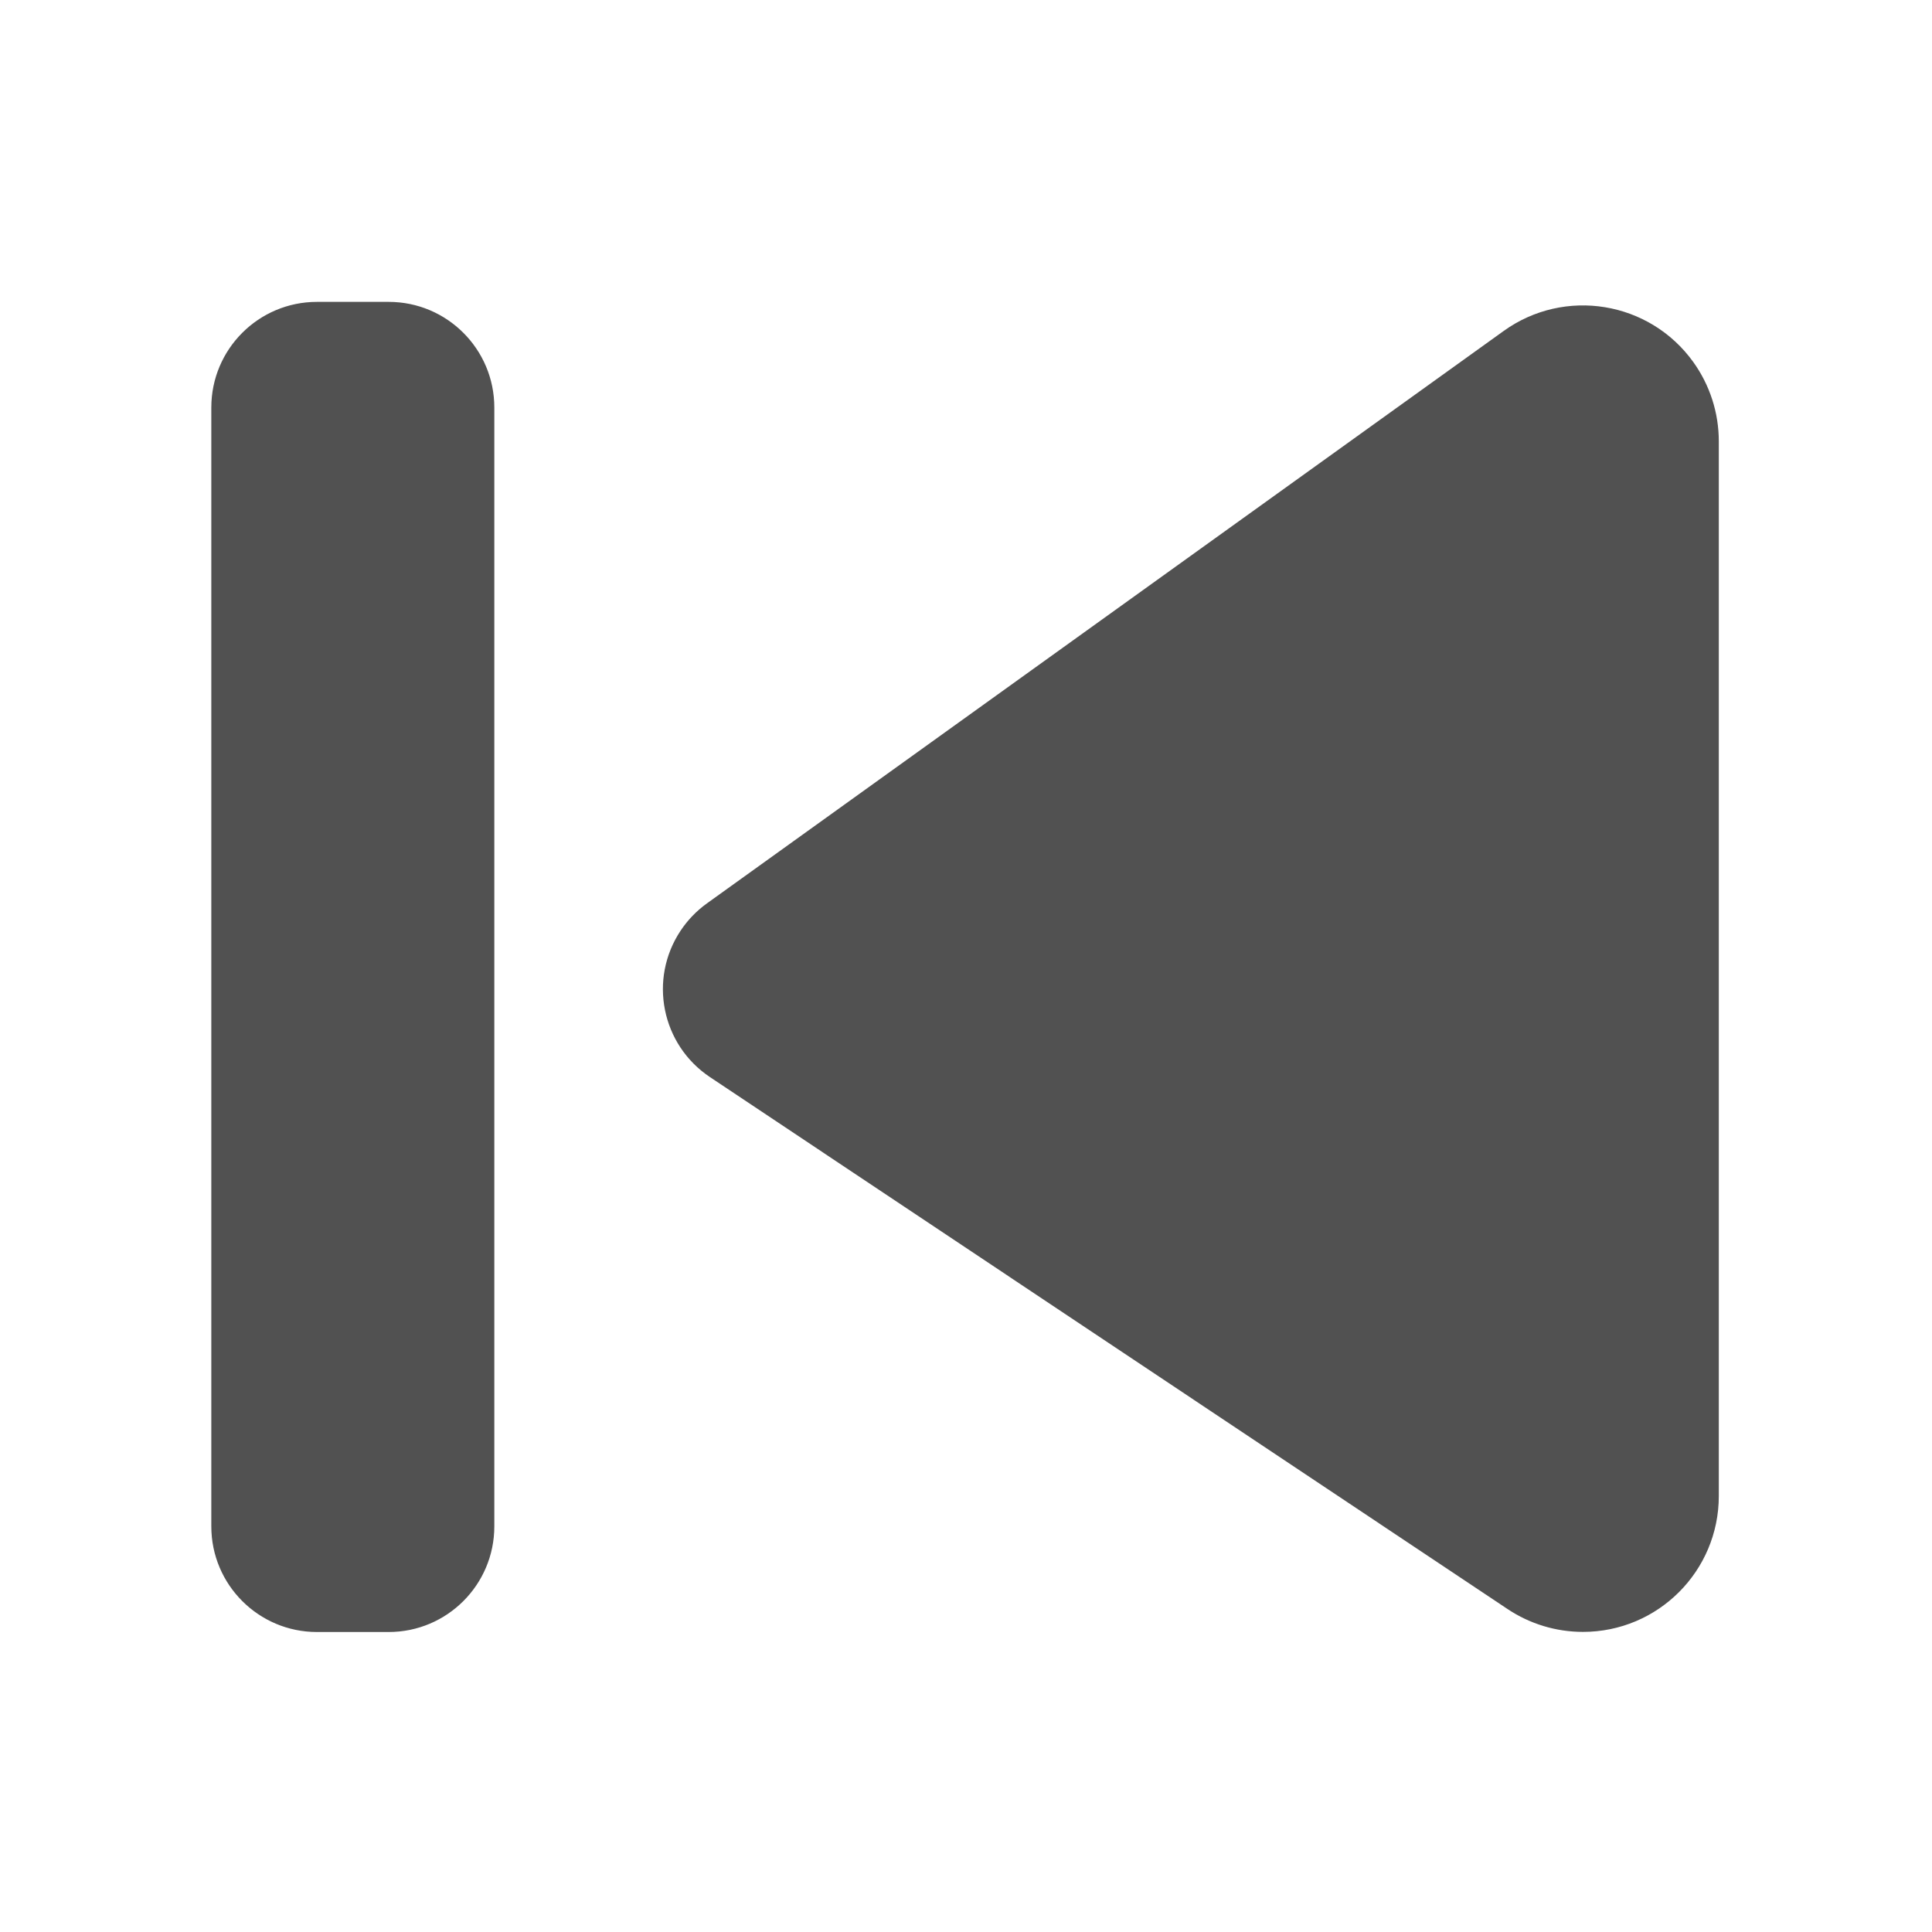
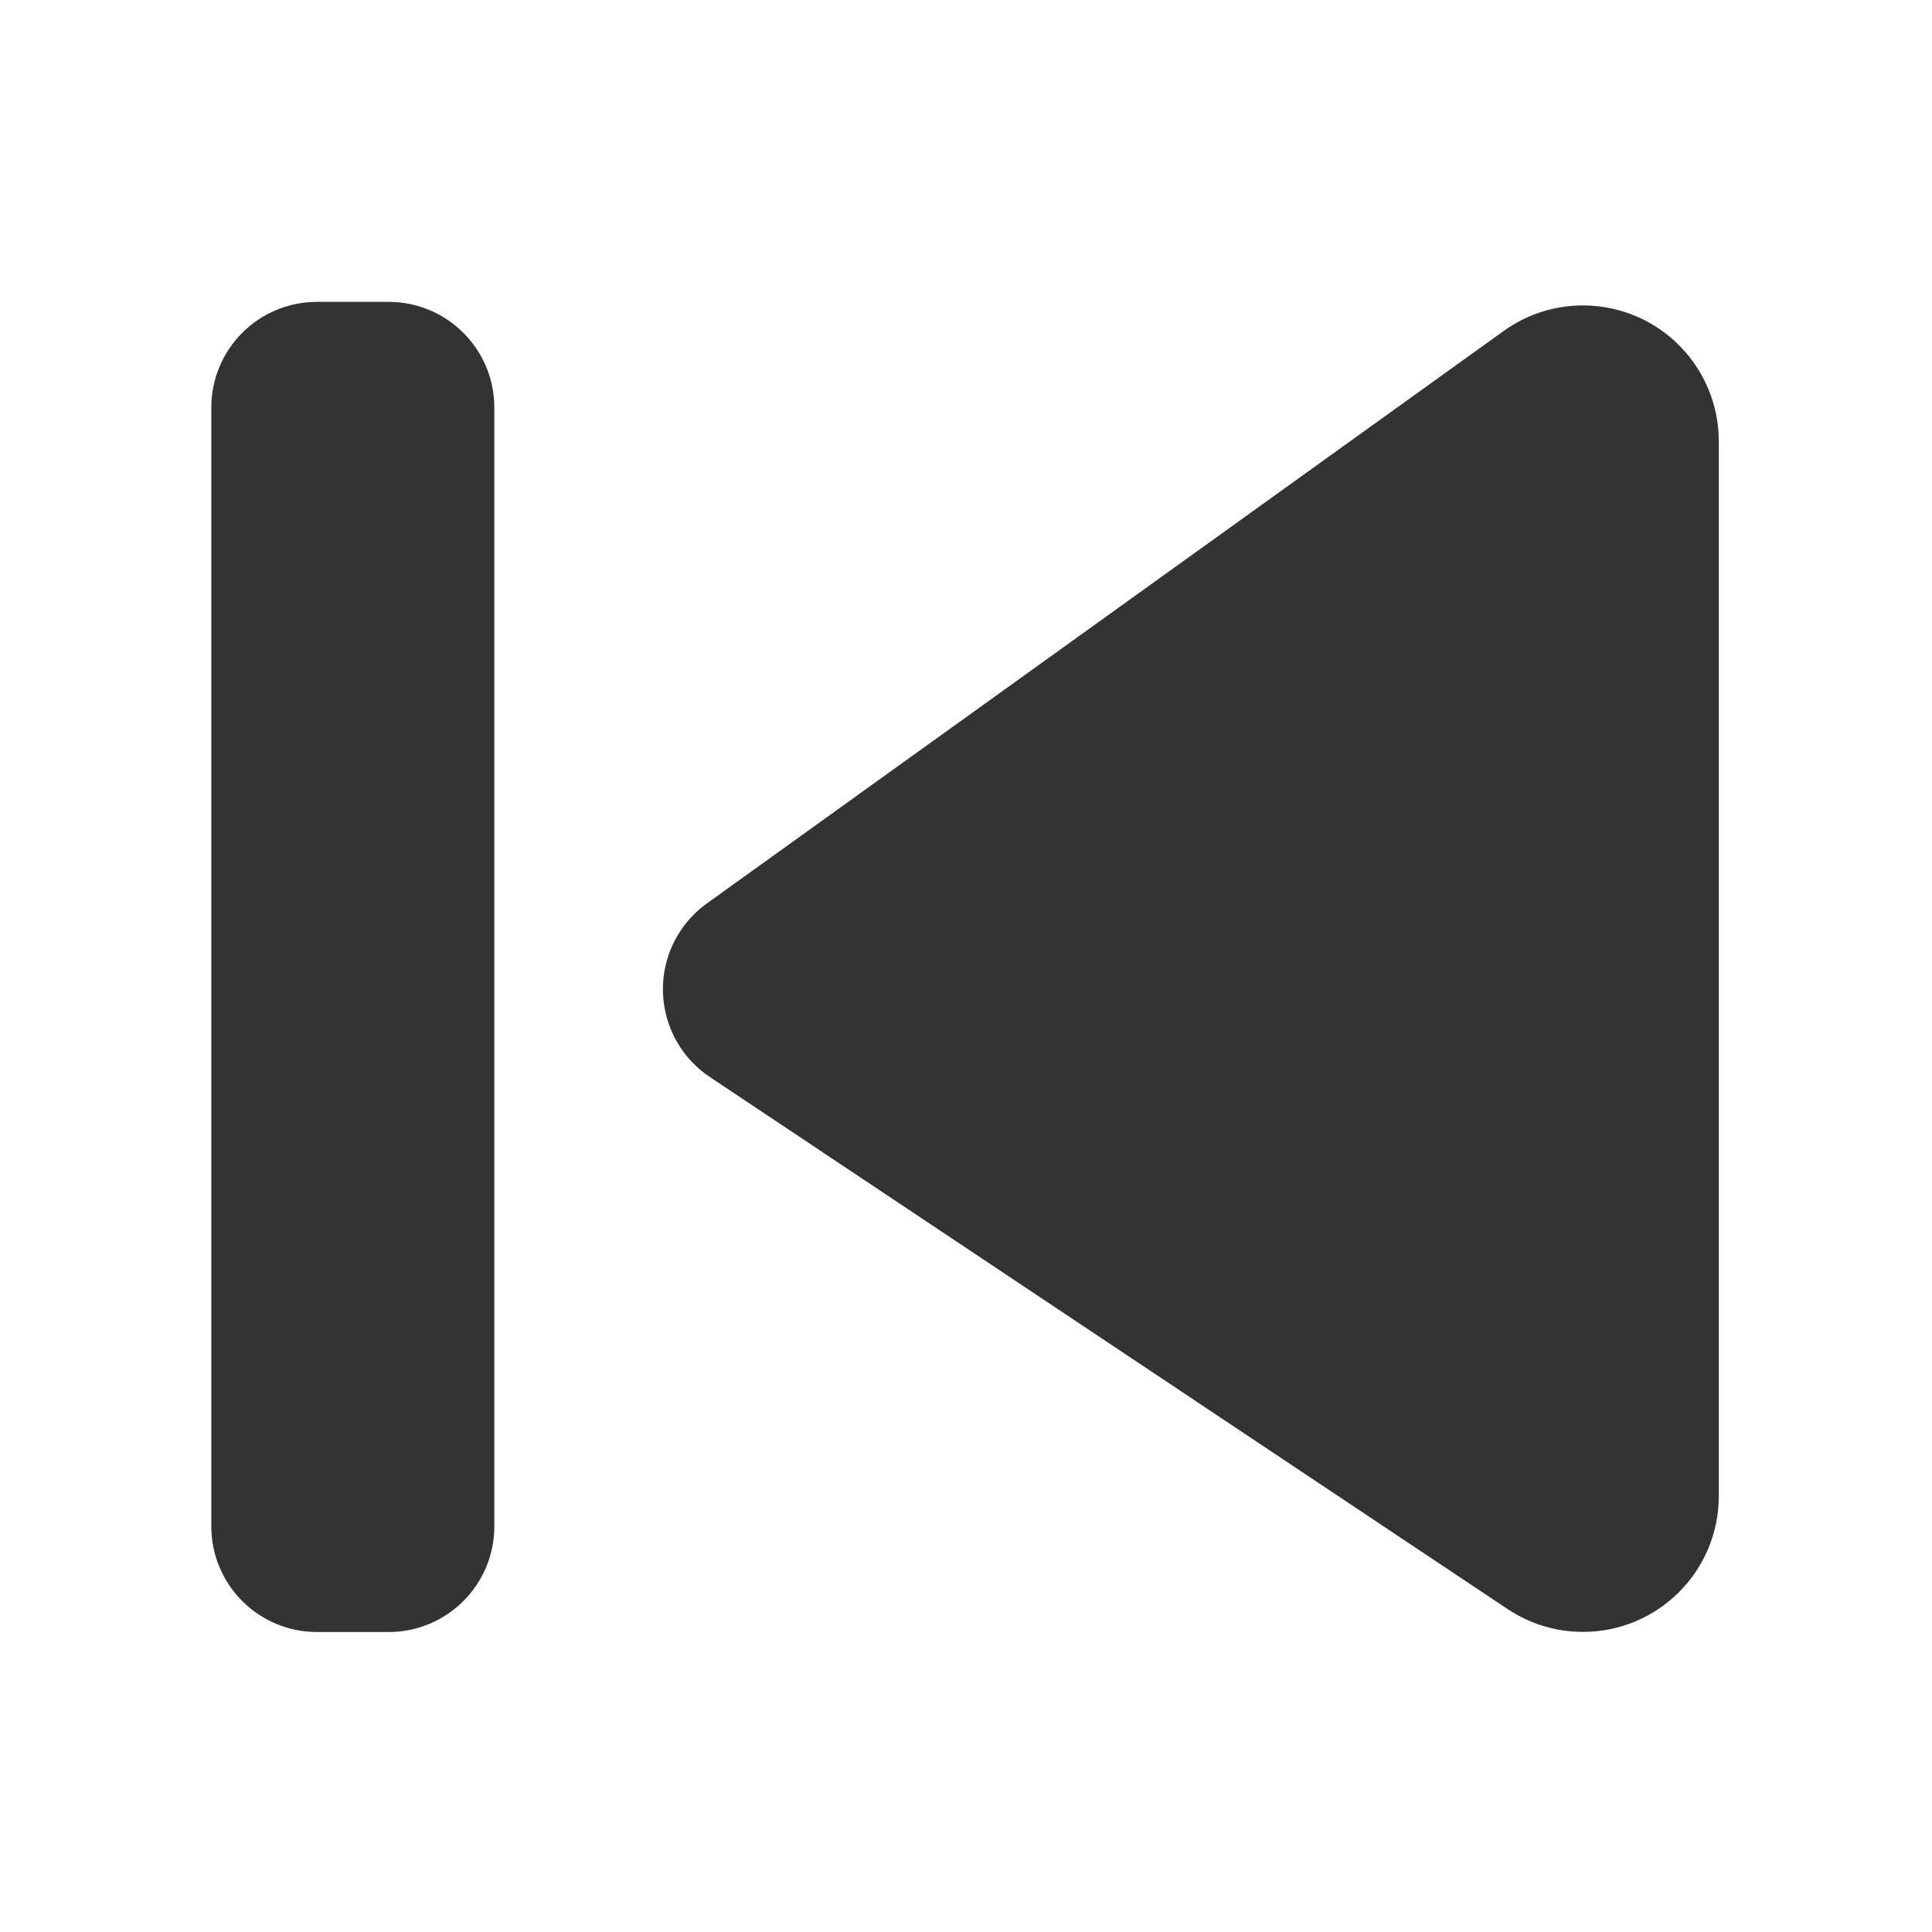
- <svg xmlns="http://www.w3.org/2000/svg" t="1649229243459" class="icon" viewBox="0 0 1024 1024" version="1.1" p-id="7761" width="32" height="32">
-   <defs>
-     <style type="text/css">@font-face { font-family: feedback-iconfont; src: url("//at.alicdn.com/t/font_1031158_u69w8yhxdu.woff2?t=1630033759944") format("woff2"), url("//at.alicdn.com/t/font_1031158_u69w8yhxdu.woff?t=1630033759944") format("woff"), url("//at.alicdn.com/t/font_1031158_u69w8yhxdu.ttf?t=1630033759944") format("truetype"); }
- </style>
-   </defs>
-   <path d="M206 865h-38c-30.928 0-56-25.072-56-56V216c0-30.928 25.072-56 56-56h38c30.928 0 56 25.072 56 56v593c0 30.928-25.072 56-56 56z m168.686-386.191l422.304-303.4c32.294-23.201 77.282-15.83 100.484 16.464A72 72 0 0 1 911 233.883v559.053c0 39.764-32.235 72-72 72a72 72 0 0 1-39.95-12.1L376.288 570.877c-25.73-17.16-32.677-51.93-15.517-77.66a56 56 0 0 1 13.915-14.408z" p-id="7762" fill="#515151" />
+ <svg xmlns="http://www.w3.org/2000/svg" class="icon" width="200px" height="200.00px" viewBox="0 0 1024 1024" version="1.1">
+   <path fill="#333333" d="M206 865h-38c-30.928 0-56-25.072-56-56V216c0-30.928 25.072-56 56-56h38c30.928 0 56 25.072 56 56v593c0 30.928-25.072 56-56 56z m168.686-386.191l422.304-303.4c32.294-23.201 77.282-15.83 100.484 16.464A72 72 0 0 1 911 233.883v559.053c0 39.764-32.235 72-72 72a72 72 0 0 1-39.95-12.1L376.288 570.877c-25.73-17.16-32.677-51.93-15.517-77.66a56 56 0 0 1 13.915-14.408z" />
</svg>
